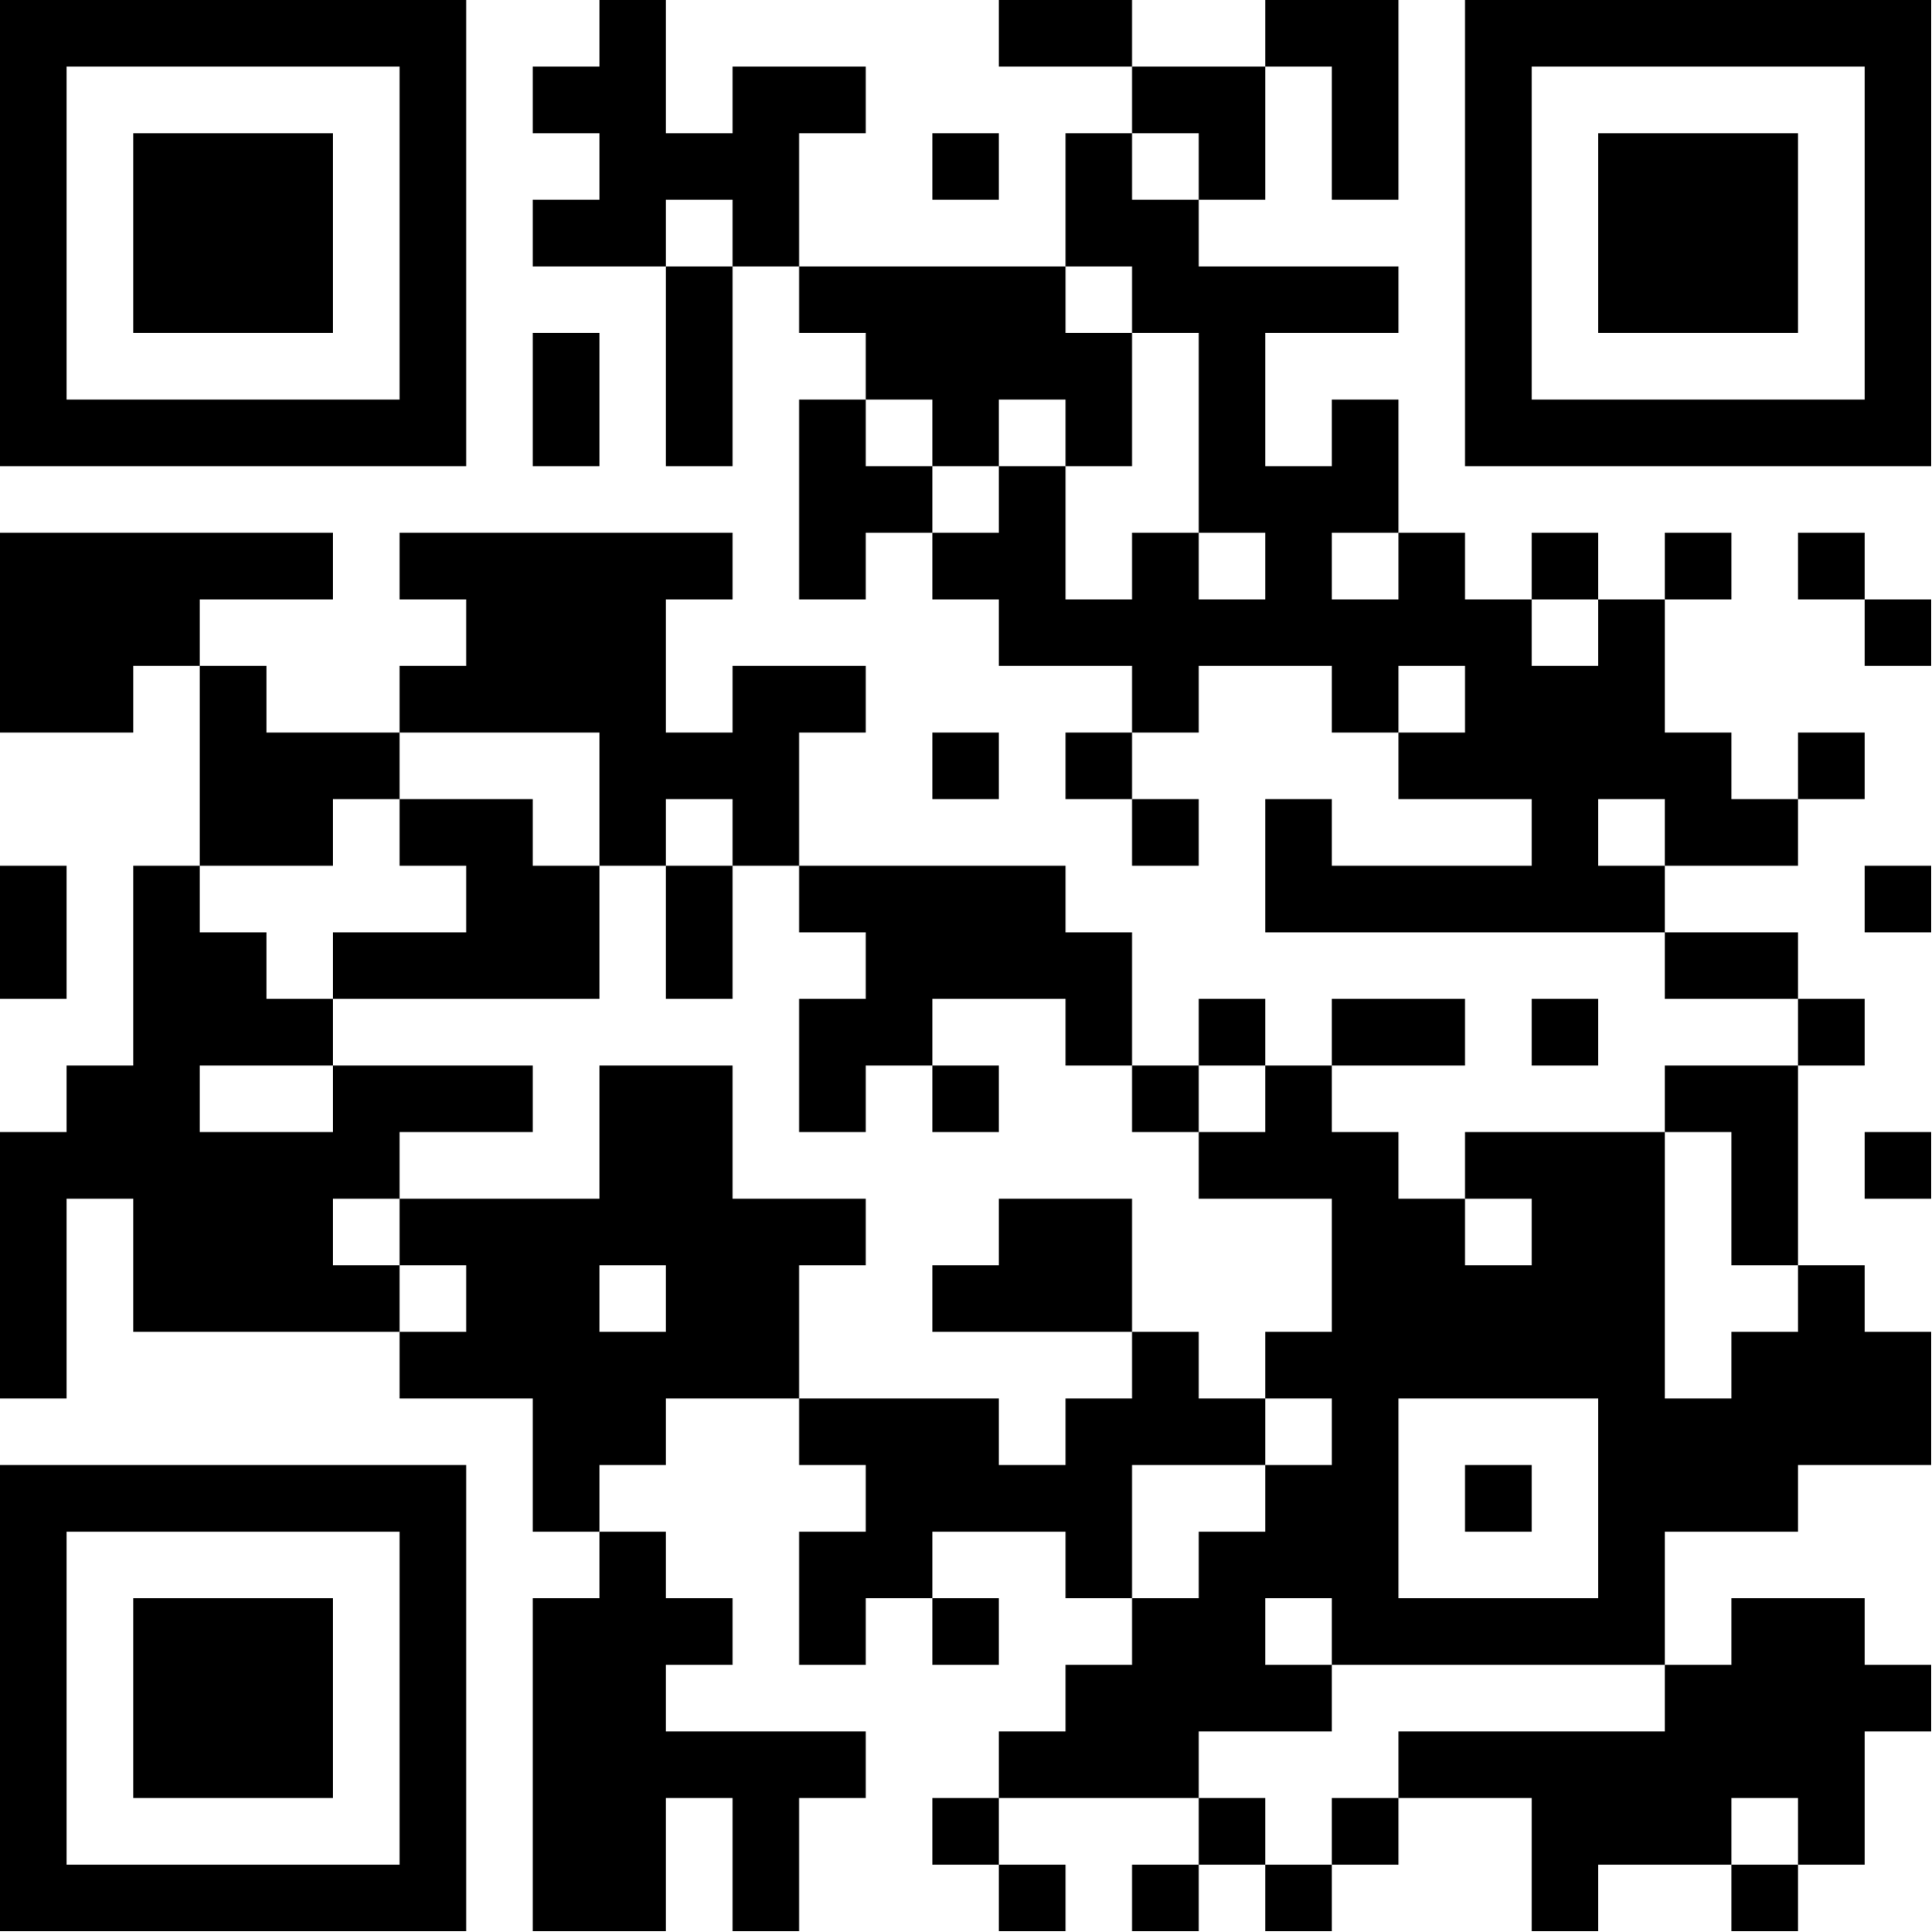
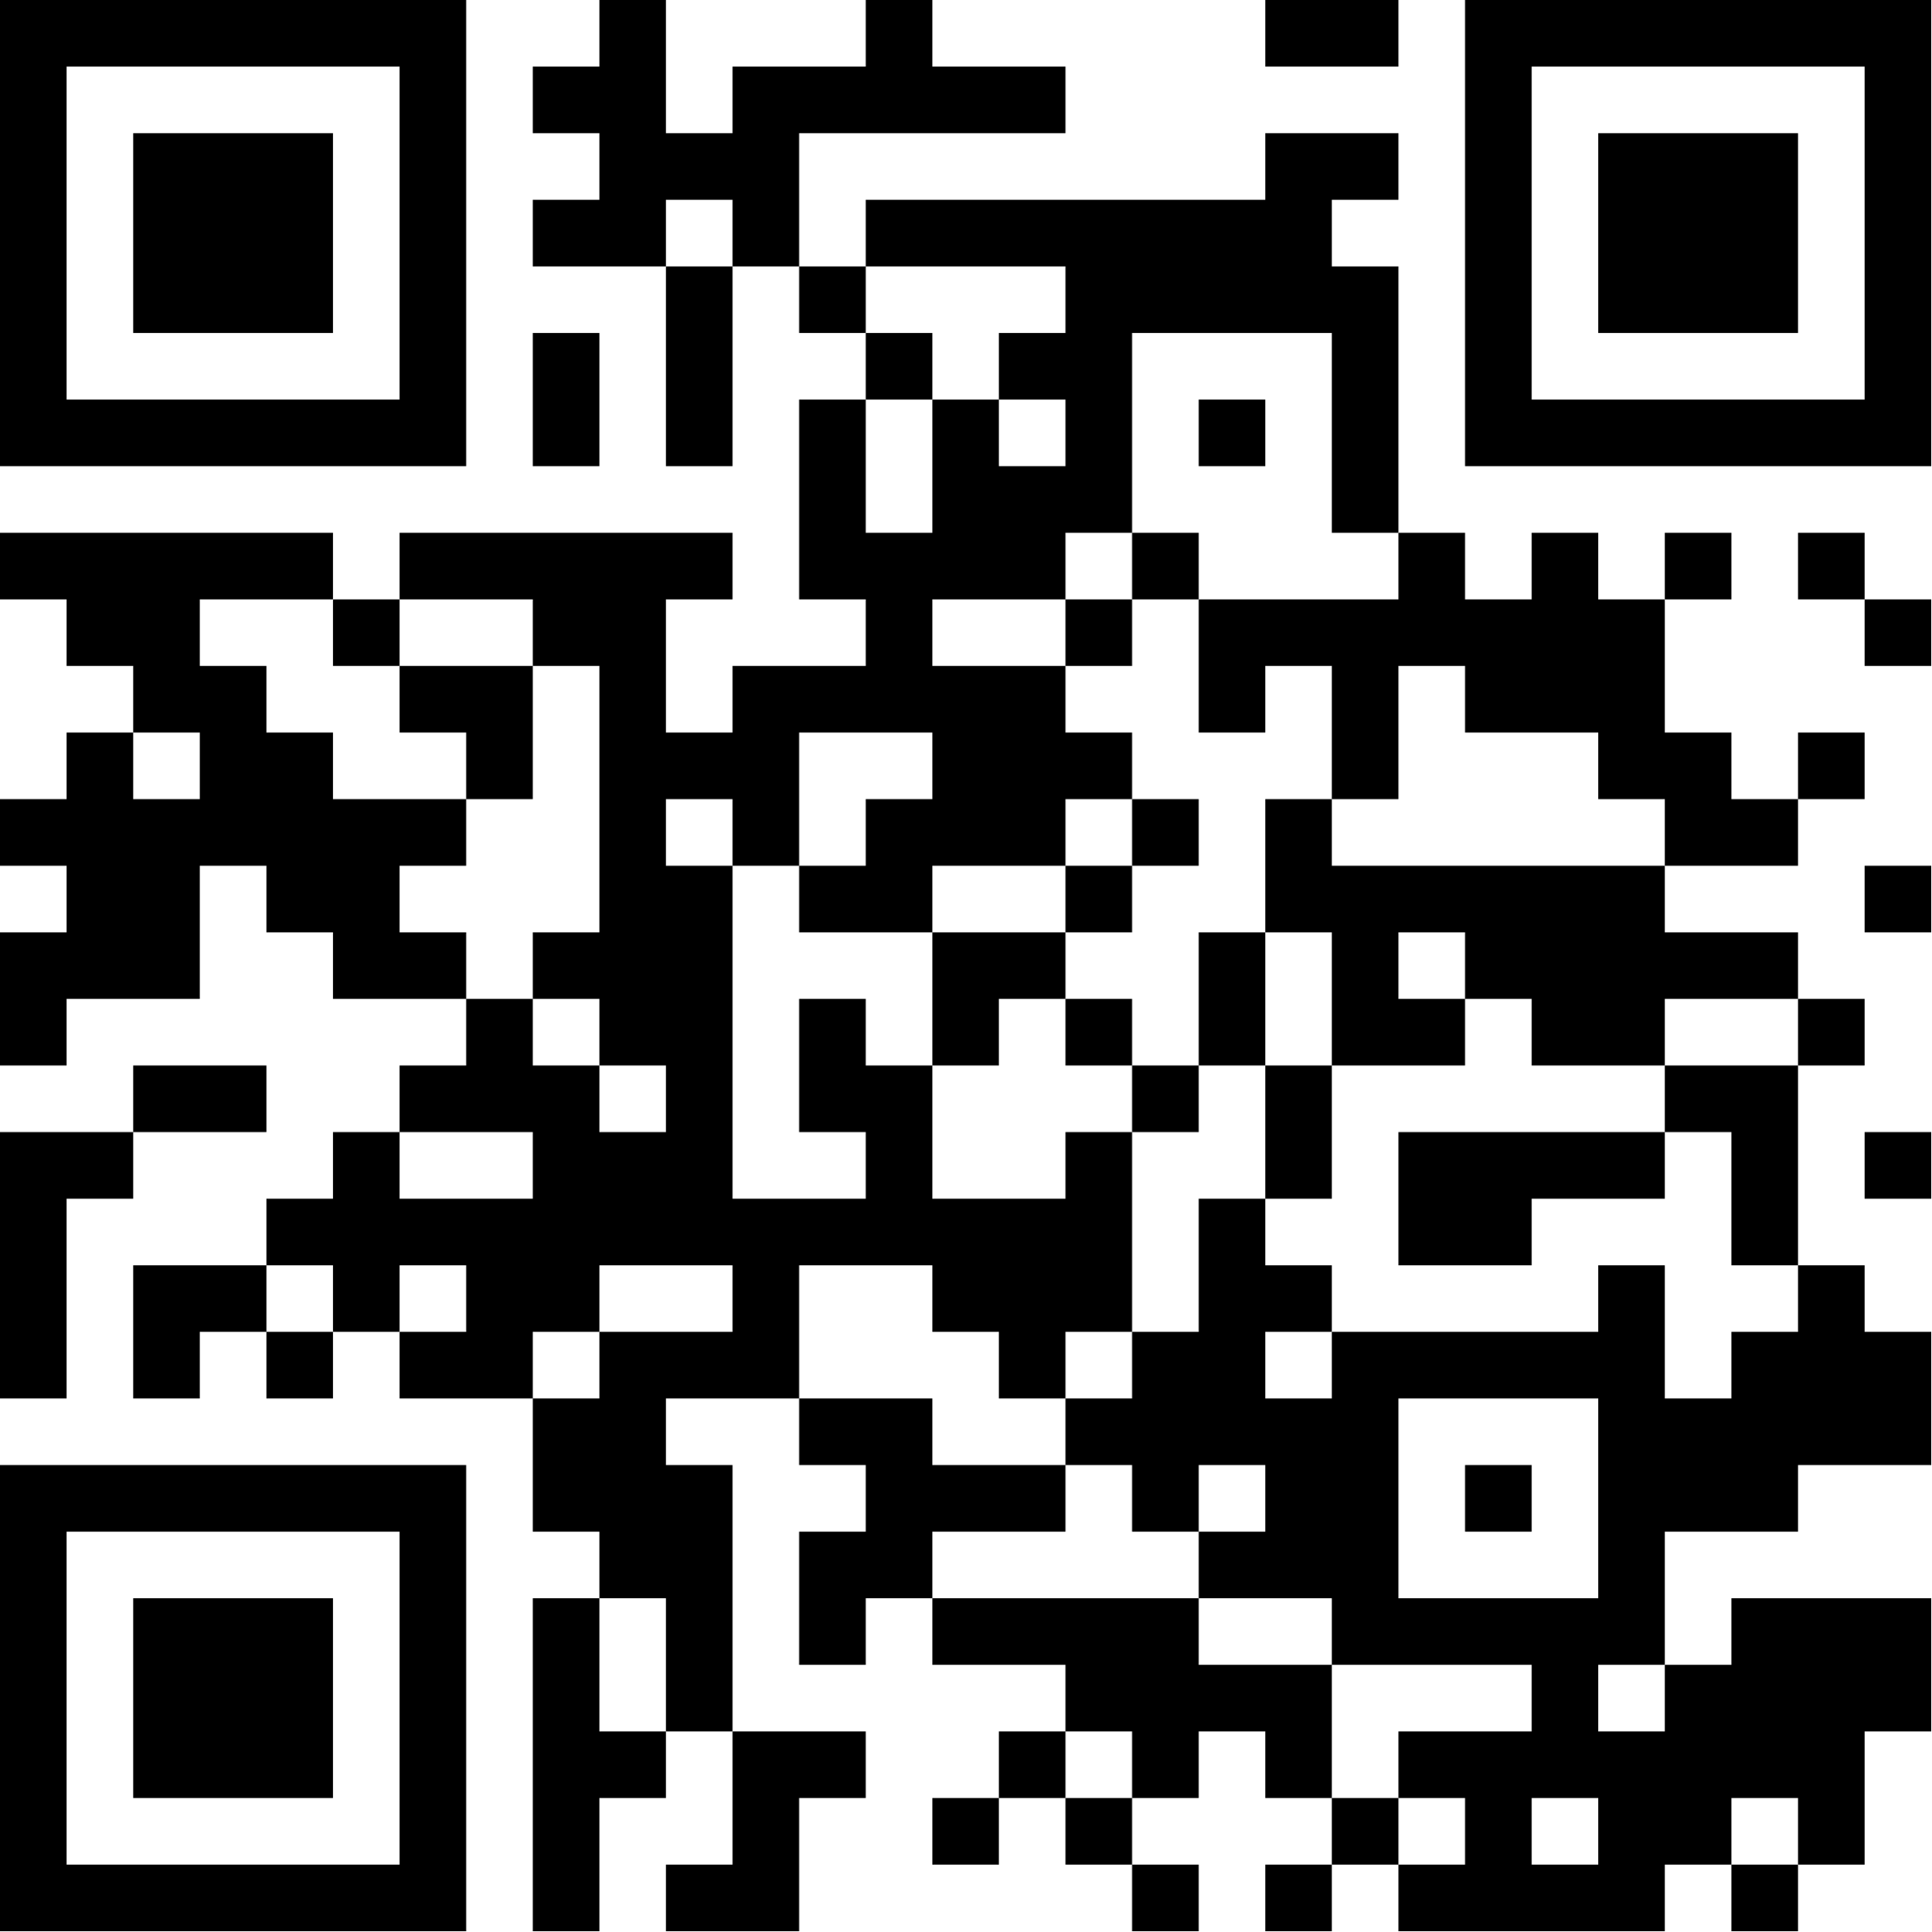
<svg xmlns="http://www.w3.org/2000/svg" version="1.1" width="290" height="290">
  <rect style="fill:rgb(255, 255, 255);fill-opacity:1" x="0" y="0" width="290" height="290" />
  <g id="elements">
-     <path style="fill:rgb(0, 0, 0)" d="M 0,0 l 10,0 0,10 -10,0 z M 10,0 l 10,0 0,10 -10,0 z M 20,0 l 10,0 0,10 -10,0 z M 30,0 l 10,0 0,10 -10,0 z M 40,0 l 10,0 0,10 -10,0 z M 50,0 l 10,0 0,10 -10,0 z M 60,0 l 10,0 0,10 -10,0 z M 90,0 l 10,0 0,10 -10,0 z M 150,0 l 10,0 0,10 -10,0 z M 160,0 l 10,0 0,10 -10,0 z M 190,0 l 10,0 0,10 -10,0 z M 200,0 l 10,0 0,10 -10,0 z M 220,0 l 10,0 0,10 -10,0 z M 230,0 l 10,0 0,10 -10,0 z M 240,0 l 10,0 0,10 -10,0 z M 250,0 l 10,0 0,10 -10,0 z M 260,0 l 10,0 0,10 -10,0 z M 270,0 l 10,0 0,10 -10,0 z M 280,0 l 10,0 0,10 -10,0 z M 0,10 l 10,0 0,10 -10,0 z M 60,10 l 10,0 0,10 -10,0 z M 80,10 l 10,0 0,10 -10,0 z M 90,10 l 10,0 0,10 -10,0 z M 110,10 l 10,0 0,10 -10,0 z M 120,10 l 10,0 0,10 -10,0 z M 170,10 l 10,0 0,10 -10,0 z M 180,10 l 10,0 0,10 -10,0 z M 200,10 l 10,0 0,10 -10,0 z M 220,10 l 10,0 0,10 -10,0 z M 280,10 l 10,0 0,10 -10,0 z M 0,20 l 10,0 0,10 -10,0 z M 20,20 l 10,0 0,10 -10,0 z M 30,20 l 10,0 0,10 -10,0 z M 40,20 l 10,0 0,10 -10,0 z M 60,20 l 10,0 0,10 -10,0 z M 90,20 l 10,0 0,10 -10,0 z M 100,20 l 10,0 0,10 -10,0 z M 110,20 l 10,0 0,10 -10,0 z M 140,20 l 10,0 0,10 -10,0 z M 160,20 l 10,0 0,10 -10,0 z M 180,20 l 10,0 0,10 -10,0 z M 200,20 l 10,0 0,10 -10,0 z M 220,20 l 10,0 0,10 -10,0 z M 240,20 l 10,0 0,10 -10,0 z M 250,20 l 10,0 0,10 -10,0 z M 260,20 l 10,0 0,10 -10,0 z M 280,20 l 10,0 0,10 -10,0 z M 0,30 l 10,0 0,10 -10,0 z M 20,30 l 10,0 0,10 -10,0 z M 30,30 l 10,0 0,10 -10,0 z M 40,30 l 10,0 0,10 -10,0 z M 60,30 l 10,0 0,10 -10,0 z M 80,30 l 10,0 0,10 -10,0 z M 90,30 l 10,0 0,10 -10,0 z M 110,30 l 10,0 0,10 -10,0 z M 160,30 l 10,0 0,10 -10,0 z M 170,30 l 10,0 0,10 -10,0 z M 220,30 l 10,0 0,10 -10,0 z M 240,30 l 10,0 0,10 -10,0 z M 250,30 l 10,0 0,10 -10,0 z M 260,30 l 10,0 0,10 -10,0 z M 280,30 l 10,0 0,10 -10,0 z M 0,40 l 10,0 0,10 -10,0 z M 20,40 l 10,0 0,10 -10,0 z M 30,40 l 10,0 0,10 -10,0 z M 40,40 l 10,0 0,10 -10,0 z M 60,40 l 10,0 0,10 -10,0 z M 100,40 l 10,0 0,10 -10,0 z M 120,40 l 10,0 0,10 -10,0 z M 130,40 l 10,0 0,10 -10,0 z M 140,40 l 10,0 0,10 -10,0 z M 150,40 l 10,0 0,10 -10,0 z M 170,40 l 10,0 0,10 -10,0 z M 180,40 l 10,0 0,10 -10,0 z M 190,40 l 10,0 0,10 -10,0 z M 200,40 l 10,0 0,10 -10,0 z M 220,40 l 10,0 0,10 -10,0 z M 240,40 l 10,0 0,10 -10,0 z M 250,40 l 10,0 0,10 -10,0 z M 260,40 l 10,0 0,10 -10,0 z M 280,40 l 10,0 0,10 -10,0 z M 0,50 l 10,0 0,10 -10,0 z M 60,50 l 10,0 0,10 -10,0 z M 80,50 l 10,0 0,10 -10,0 z M 100,50 l 10,0 0,10 -10,0 z M 130,50 l 10,0 0,10 -10,0 z M 140,50 l 10,0 0,10 -10,0 z M 150,50 l 10,0 0,10 -10,0 z M 160,50 l 10,0 0,10 -10,0 z M 180,50 l 10,0 0,10 -10,0 z M 220,50 l 10,0 0,10 -10,0 z M 280,50 l 10,0 0,10 -10,0 z M 0,60 l 10,0 0,10 -10,0 z M 10,60 l 10,0 0,10 -10,0 z M 20,60 l 10,0 0,10 -10,0 z M 30,60 l 10,0 0,10 -10,0 z M 40,60 l 10,0 0,10 -10,0 z M 50,60 l 10,0 0,10 -10,0 z M 60,60 l 10,0 0,10 -10,0 z M 80,60 l 10,0 0,10 -10,0 z M 100,60 l 10,0 0,10 -10,0 z M 120,60 l 10,0 0,10 -10,0 z M 140,60 l 10,0 0,10 -10,0 z M 160,60 l 10,0 0,10 -10,0 z M 180,60 l 10,0 0,10 -10,0 z M 200,60 l 10,0 0,10 -10,0 z M 220,60 l 10,0 0,10 -10,0 z M 230,60 l 10,0 0,10 -10,0 z M 240,60 l 10,0 0,10 -10,0 z M 250,60 l 10,0 0,10 -10,0 z M 260,60 l 10,0 0,10 -10,0 z M 270,60 l 10,0 0,10 -10,0 z M 280,60 l 10,0 0,10 -10,0 z M 120,70 l 10,0 0,10 -10,0 z M 130,70 l 10,0 0,10 -10,0 z M 150,70 l 10,0 0,10 -10,0 z M 180,70 l 10,0 0,10 -10,0 z M 190,70 l 10,0 0,10 -10,0 z M 200,70 l 10,0 0,10 -10,0 z M 0,80 l 10,0 0,10 -10,0 z M 10,80 l 10,0 0,10 -10,0 z M 20,80 l 10,0 0,10 -10,0 z M 30,80 l 10,0 0,10 -10,0 z M 40,80 l 10,0 0,10 -10,0 z M 60,80 l 10,0 0,10 -10,0 z M 70,80 l 10,0 0,10 -10,0 z M 80,80 l 10,0 0,10 -10,0 z M 90,80 l 10,0 0,10 -10,0 z M 100,80 l 10,0 0,10 -10,0 z M 120,80 l 10,0 0,10 -10,0 z M 140,80 l 10,0 0,10 -10,0 z M 150,80 l 10,0 0,10 -10,0 z M 170,80 l 10,0 0,10 -10,0 z M 190,80 l 10,0 0,10 -10,0 z M 210,80 l 10,0 0,10 -10,0 z M 230,80 l 10,0 0,10 -10,0 z M 250,80 l 10,0 0,10 -10,0 z M 270,80 l 10,0 0,10 -10,0 z M 0,90 l 10,0 0,10 -10,0 z M 10,90 l 10,0 0,10 -10,0 z M 20,90 l 10,0 0,10 -10,0 z M 70,90 l 10,0 0,10 -10,0 z M 80,90 l 10,0 0,10 -10,0 z M 90,90 l 10,0 0,10 -10,0 z M 150,90 l 10,0 0,10 -10,0 z M 160,90 l 10,0 0,10 -10,0 z M 170,90 l 10,0 0,10 -10,0 z M 180,90 l 10,0 0,10 -10,0 z M 190,90 l 10,0 0,10 -10,0 z M 200,90 l 10,0 0,10 -10,0 z M 210,90 l 10,0 0,10 -10,0 z M 220,90 l 10,0 0,10 -10,0 z M 240,90 l 10,0 0,10 -10,0 z M 280,90 l 10,0 0,10 -10,0 z M 0,100 l 10,0 0,10 -10,0 z M 10,100 l 10,0 0,10 -10,0 z M 30,100 l 10,0 0,10 -10,0 z M 60,100 l 10,0 0,10 -10,0 z M 70,100 l 10,0 0,10 -10,0 z M 80,100 l 10,0 0,10 -10,0 z M 90,100 l 10,0 0,10 -10,0 z M 110,100 l 10,0 0,10 -10,0 z M 120,100 l 10,0 0,10 -10,0 z M 170,100 l 10,0 0,10 -10,0 z M 200,100 l 10,0 0,10 -10,0 z M 220,100 l 10,0 0,10 -10,0 z M 230,100 l 10,0 0,10 -10,0 z M 240,100 l 10,0 0,10 -10,0 z M 30,110 l 10,0 0,10 -10,0 z M 40,110 l 10,0 0,10 -10,0 z M 50,110 l 10,0 0,10 -10,0 z M 90,110 l 10,0 0,10 -10,0 z M 100,110 l 10,0 0,10 -10,0 z M 110,110 l 10,0 0,10 -10,0 z M 140,110 l 10,0 0,10 -10,0 z M 160,110 l 10,0 0,10 -10,0 z M 210,110 l 10,0 0,10 -10,0 z M 220,110 l 10,0 0,10 -10,0 z M 230,110 l 10,0 0,10 -10,0 z M 240,110 l 10,0 0,10 -10,0 z M 250,110 l 10,0 0,10 -10,0 z M 270,110 l 10,0 0,10 -10,0 z M 30,120 l 10,0 0,10 -10,0 z M 40,120 l 10,0 0,10 -10,0 z M 60,120 l 10,0 0,10 -10,0 z M 70,120 l 10,0 0,10 -10,0 z M 90,120 l 10,0 0,10 -10,0 z M 110,120 l 10,0 0,10 -10,0 z M 170,120 l 10,0 0,10 -10,0 z M 190,120 l 10,0 0,10 -10,0 z M 230,120 l 10,0 0,10 -10,0 z M 250,120 l 10,0 0,10 -10,0 z M 260,120 l 10,0 0,10 -10,0 z M 0,130 l 10,0 0,10 -10,0 z M 20,130 l 10,0 0,10 -10,0 z M 70,130 l 10,0 0,10 -10,0 z M 80,130 l 10,0 0,10 -10,0 z M 100,130 l 10,0 0,10 -10,0 z M 120,130 l 10,0 0,10 -10,0 z M 130,130 l 10,0 0,10 -10,0 z M 140,130 l 10,0 0,10 -10,0 z M 150,130 l 10,0 0,10 -10,0 z M 190,130 l 10,0 0,10 -10,0 z M 200,130 l 10,0 0,10 -10,0 z M 210,130 l 10,0 0,10 -10,0 z M 220,130 l 10,0 0,10 -10,0 z M 230,130 l 10,0 0,10 -10,0 z M 240,130 l 10,0 0,10 -10,0 z M 280,130 l 10,0 0,10 -10,0 z M 0,140 l 10,0 0,10 -10,0 z M 20,140 l 10,0 0,10 -10,0 z M 30,140 l 10,0 0,10 -10,0 z M 50,140 l 10,0 0,10 -10,0 z M 60,140 l 10,0 0,10 -10,0 z M 70,140 l 10,0 0,10 -10,0 z M 80,140 l 10,0 0,10 -10,0 z M 100,140 l 10,0 0,10 -10,0 z M 130,140 l 10,0 0,10 -10,0 z M 140,140 l 10,0 0,10 -10,0 z M 150,140 l 10,0 0,10 -10,0 z M 160,140 l 10,0 0,10 -10,0 z M 250,140 l 10,0 0,10 -10,0 z M 260,140 l 10,0 0,10 -10,0 z M 20,150 l 10,0 0,10 -10,0 z M 30,150 l 10,0 0,10 -10,0 z M 40,150 l 10,0 0,10 -10,0 z M 120,150 l 10,0 0,10 -10,0 z M 130,150 l 10,0 0,10 -10,0 z M 160,150 l 10,0 0,10 -10,0 z M 180,150 l 10,0 0,10 -10,0 z M 200,150 l 10,0 0,10 -10,0 z M 210,150 l 10,0 0,10 -10,0 z M 230,150 l 10,0 0,10 -10,0 z M 270,150 l 10,0 0,10 -10,0 z M 10,160 l 10,0 0,10 -10,0 z M 20,160 l 10,0 0,10 -10,0 z M 50,160 l 10,0 0,10 -10,0 z M 60,160 l 10,0 0,10 -10,0 z M 70,160 l 10,0 0,10 -10,0 z M 90,160 l 10,0 0,10 -10,0 z M 100,160 l 10,0 0,10 -10,0 z M 120,160 l 10,0 0,10 -10,0 z M 140,160 l 10,0 0,10 -10,0 z M 170,160 l 10,0 0,10 -10,0 z M 190,160 l 10,0 0,10 -10,0 z M 250,160 l 10,0 0,10 -10,0 z M 260,160 l 10,0 0,10 -10,0 z M 0,170 l 10,0 0,10 -10,0 z M 10,170 l 10,0 0,10 -10,0 z M 20,170 l 10,0 0,10 -10,0 z M 30,170 l 10,0 0,10 -10,0 z M 40,170 l 10,0 0,10 -10,0 z M 50,170 l 10,0 0,10 -10,0 z M 90,170 l 10,0 0,10 -10,0 z M 100,170 l 10,0 0,10 -10,0 z M 180,170 l 10,0 0,10 -10,0 z M 190,170 l 10,0 0,10 -10,0 z M 200,170 l 10,0 0,10 -10,0 z M 220,170 l 10,0 0,10 -10,0 z M 230,170 l 10,0 0,10 -10,0 z M 240,170 l 10,0 0,10 -10,0 z M 260,170 l 10,0 0,10 -10,0 z M 280,170 l 10,0 0,10 -10,0 z M 0,180 l 10,0 0,10 -10,0 z M 20,180 l 10,0 0,10 -10,0 z M 30,180 l 10,0 0,10 -10,0 z M 40,180 l 10,0 0,10 -10,0 z M 60,180 l 10,0 0,10 -10,0 z M 70,180 l 10,0 0,10 -10,0 z M 80,180 l 10,0 0,10 -10,0 z M 90,180 l 10,0 0,10 -10,0 z M 100,180 l 10,0 0,10 -10,0 z M 110,180 l 10,0 0,10 -10,0 z M 120,180 l 10,0 0,10 -10,0 z M 150,180 l 10,0 0,10 -10,0 z M 160,180 l 10,0 0,10 -10,0 z M 200,180 l 10,0 0,10 -10,0 z M 210,180 l 10,0 0,10 -10,0 z M 230,180 l 10,0 0,10 -10,0 z M 240,180 l 10,0 0,10 -10,0 z M 260,180 l 10,0 0,10 -10,0 z M 0,190 l 10,0 0,10 -10,0 z M 20,190 l 10,0 0,10 -10,0 z M 30,190 l 10,0 0,10 -10,0 z M 40,190 l 10,0 0,10 -10,0 z M 50,190 l 10,0 0,10 -10,0 z M 70,190 l 10,0 0,10 -10,0 z M 80,190 l 10,0 0,10 -10,0 z M 100,190 l 10,0 0,10 -10,0 z M 110,190 l 10,0 0,10 -10,0 z M 140,190 l 10,0 0,10 -10,0 z M 150,190 l 10,0 0,10 -10,0 z M 160,190 l 10,0 0,10 -10,0 z M 200,190 l 10,0 0,10 -10,0 z M 210,190 l 10,0 0,10 -10,0 z M 220,190 l 10,0 0,10 -10,0 z M 230,190 l 10,0 0,10 -10,0 z M 240,190 l 10,0 0,10 -10,0 z M 270,190 l 10,0 0,10 -10,0 z M 0,200 l 10,0 0,10 -10,0 z M 60,200 l 10,0 0,10 -10,0 z M 70,200 l 10,0 0,10 -10,0 z M 80,200 l 10,0 0,10 -10,0 z M 90,200 l 10,0 0,10 -10,0 z M 100,200 l 10,0 0,10 -10,0 z M 110,200 l 10,0 0,10 -10,0 z M 170,200 l 10,0 0,10 -10,0 z M 190,200 l 10,0 0,10 -10,0 z M 200,200 l 10,0 0,10 -10,0 z M 210,200 l 10,0 0,10 -10,0 z M 220,200 l 10,0 0,10 -10,0 z M 230,200 l 10,0 0,10 -10,0 z M 240,200 l 10,0 0,10 -10,0 z M 260,200 l 10,0 0,10 -10,0 z M 270,200 l 10,0 0,10 -10,0 z M 280,200 l 10,0 0,10 -10,0 z M 80,210 l 10,0 0,10 -10,0 z M 90,210 l 10,0 0,10 -10,0 z M 120,210 l 10,0 0,10 -10,0 z M 130,210 l 10,0 0,10 -10,0 z M 140,210 l 10,0 0,10 -10,0 z M 160,210 l 10,0 0,10 -10,0 z M 170,210 l 10,0 0,10 -10,0 z M 180,210 l 10,0 0,10 -10,0 z M 200,210 l 10,0 0,10 -10,0 z M 240,210 l 10,0 0,10 -10,0 z M 250,210 l 10,0 0,10 -10,0 z M 260,210 l 10,0 0,10 -10,0 z M 270,210 l 10,0 0,10 -10,0 z M 280,210 l 10,0 0,10 -10,0 z M 0,220 l 10,0 0,10 -10,0 z M 10,220 l 10,0 0,10 -10,0 z M 20,220 l 10,0 0,10 -10,0 z M 30,220 l 10,0 0,10 -10,0 z M 40,220 l 10,0 0,10 -10,0 z M 50,220 l 10,0 0,10 -10,0 z M 60,220 l 10,0 0,10 -10,0 z M 80,220 l 10,0 0,10 -10,0 z M 130,220 l 10,0 0,10 -10,0 z M 140,220 l 10,0 0,10 -10,0 z M 150,220 l 10,0 0,10 -10,0 z M 160,220 l 10,0 0,10 -10,0 z M 190,220 l 10,0 0,10 -10,0 z M 200,220 l 10,0 0,10 -10,0 z M 220,220 l 10,0 0,10 -10,0 z M 240,220 l 10,0 0,10 -10,0 z M 250,220 l 10,0 0,10 -10,0 z M 260,220 l 10,0 0,10 -10,0 z M 0,230 l 10,0 0,10 -10,0 z M 60,230 l 10,0 0,10 -10,0 z M 90,230 l 10,0 0,10 -10,0 z M 120,230 l 10,0 0,10 -10,0 z M 130,230 l 10,0 0,10 -10,0 z M 160,230 l 10,0 0,10 -10,0 z M 180,230 l 10,0 0,10 -10,0 z M 190,230 l 10,0 0,10 -10,0 z M 200,230 l 10,0 0,10 -10,0 z M 240,230 l 10,0 0,10 -10,0 z M 0,240 l 10,0 0,10 -10,0 z M 20,240 l 10,0 0,10 -10,0 z M 30,240 l 10,0 0,10 -10,0 z M 40,240 l 10,0 0,10 -10,0 z M 60,240 l 10,0 0,10 -10,0 z M 80,240 l 10,0 0,10 -10,0 z M 90,240 l 10,0 0,10 -10,0 z M 100,240 l 10,0 0,10 -10,0 z M 120,240 l 10,0 0,10 -10,0 z M 140,240 l 10,0 0,10 -10,0 z M 170,240 l 10,0 0,10 -10,0 z M 180,240 l 10,0 0,10 -10,0 z M 200,240 l 10,0 0,10 -10,0 z M 210,240 l 10,0 0,10 -10,0 z M 220,240 l 10,0 0,10 -10,0 z M 230,240 l 10,0 0,10 -10,0 z M 240,240 l 10,0 0,10 -10,0 z M 260,240 l 10,0 0,10 -10,0 z M 270,240 l 10,0 0,10 -10,0 z M 0,250 l 10,0 0,10 -10,0 z M 20,250 l 10,0 0,10 -10,0 z M 30,250 l 10,0 0,10 -10,0 z M 40,250 l 10,0 0,10 -10,0 z M 60,250 l 10,0 0,10 -10,0 z M 80,250 l 10,0 0,10 -10,0 z M 90,250 l 10,0 0,10 -10,0 z M 160,250 l 10,0 0,10 -10,0 z M 170,250 l 10,0 0,10 -10,0 z M 180,250 l 10,0 0,10 -10,0 z M 190,250 l 10,0 0,10 -10,0 z M 250,250 l 10,0 0,10 -10,0 z M 260,250 l 10,0 0,10 -10,0 z M 270,250 l 10,0 0,10 -10,0 z M 280,250 l 10,0 0,10 -10,0 z M 0,260 l 10,0 0,10 -10,0 z M 20,260 l 10,0 0,10 -10,0 z M 30,260 l 10,0 0,10 -10,0 z M 40,260 l 10,0 0,10 -10,0 z M 60,260 l 10,0 0,10 -10,0 z M 80,260 l 10,0 0,10 -10,0 z M 90,260 l 10,0 0,10 -10,0 z M 100,260 l 10,0 0,10 -10,0 z M 110,260 l 10,0 0,10 -10,0 z M 120,260 l 10,0 0,10 -10,0 z M 150,260 l 10,0 0,10 -10,0 z M 160,260 l 10,0 0,10 -10,0 z M 170,260 l 10,0 0,10 -10,0 z M 210,260 l 10,0 0,10 -10,0 z M 220,260 l 10,0 0,10 -10,0 z M 230,260 l 10,0 0,10 -10,0 z M 240,260 l 10,0 0,10 -10,0 z M 250,260 l 10,0 0,10 -10,0 z M 260,260 l 10,0 0,10 -10,0 z M 270,260 l 10,0 0,10 -10,0 z M 0,270 l 10,0 0,10 -10,0 z M 60,270 l 10,0 0,10 -10,0 z M 80,270 l 10,0 0,10 -10,0 z M 90,270 l 10,0 0,10 -10,0 z M 110,270 l 10,0 0,10 -10,0 z M 140,270 l 10,0 0,10 -10,0 z M 180,270 l 10,0 0,10 -10,0 z M 200,270 l 10,0 0,10 -10,0 z M 230,270 l 10,0 0,10 -10,0 z M 240,270 l 10,0 0,10 -10,0 z M 250,270 l 10,0 0,10 -10,0 z M 270,270 l 10,0 0,10 -10,0 z M 0,280 l 10,0 0,10 -10,0 z M 10,280 l 10,0 0,10 -10,0 z M 20,280 l 10,0 0,10 -10,0 z M 30,280 l 10,0 0,10 -10,0 z M 40,280 l 10,0 0,10 -10,0 z M 50,280 l 10,0 0,10 -10,0 z M 60,280 l 10,0 0,10 -10,0 z M 80,280 l 10,0 0,10 -10,0 z M 90,280 l 10,0 0,10 -10,0 z M 110,280 l 10,0 0,10 -10,0 z M 150,280 l 10,0 0,10 -10,0 z M 170,280 l 10,0 0,10 -10,0 z M 190,280 l 10,0 0,10 -10,0 z M 230,280 l 10,0 0,10 -10,0 z M 260,280 l 10,0 0,10 -10,0 z " />
+     <path style="fill:rgb(0, 0, 0)" d="M 0,0 l 10,0 0,10 -10,0 z M 10,0 l 10,0 0,10 -10,0 z M 20,0 l 10,0 0,10 -10,0 z M 30,0 l 10,0 0,10 -10,0 z M 40,0 l 10,0 0,10 -10,0 z M 50,0 l 10,0 0,10 -10,0 z M 60,0 l 10,0 0,10 -10,0 z M 90,0 l 10,0 0,10 -10,0 z M 130,0 l 10,0 0,10 -10,0 z M 190,0 l 10,0 0,10 -10,0 z M 200,0 l 10,0 0,10 -10,0 z M 220,0 l 10,0 0,10 -10,0 z M 230,0 l 10,0 0,10 -10,0 z M 240,0 l 10,0 0,10 -10,0 z M 250,0 l 10,0 0,10 -10,0 z M 260,0 l 10,0 0,10 -10,0 z M 270,0 l 10,0 0,10 -10,0 z M 280,0 l 10,0 0,10 -10,0 z M 0,10 l 10,0 0,10 -10,0 z M 60,10 l 10,0 0,10 -10,0 z M 80,10 l 10,0 0,10 -10,0 z M 90,10 l 10,0 0,10 -10,0 z M 110,10 l 10,0 0,10 -10,0 z M 120,10 l 10,0 0,10 -10,0 z M 130,10 l 10,0 0,10 -10,0 z M 140,10 l 10,0 0,10 -10,0 z M 150,10 l 10,0 0,10 -10,0 z M 220,10 l 10,0 0,10 -10,0 z M 280,10 l 10,0 0,10 -10,0 z M 0,20 l 10,0 0,10 -10,0 z M 20,20 l 10,0 0,10 -10,0 z M 30,20 l 10,0 0,10 -10,0 z M 40,20 l 10,0 0,10 -10,0 z M 60,20 l 10,0 0,10 -10,0 z M 90,20 l 10,0 0,10 -10,0 z M 100,20 l 10,0 0,10 -10,0 z M 110,20 l 10,0 0,10 -10,0 z M 190,20 l 10,0 0,10 -10,0 z M 200,20 l 10,0 0,10 -10,0 z M 220,20 l 10,0 0,10 -10,0 z M 240,20 l 10,0 0,10 -10,0 z M 250,20 l 10,0 0,10 -10,0 z M 260,20 l 10,0 0,10 -10,0 z M 280,20 l 10,0 0,10 -10,0 z M 0,30 l 10,0 0,10 -10,0 z M 20,30 l 10,0 0,10 -10,0 z M 30,30 l 10,0 0,10 -10,0 z M 40,30 l 10,0 0,10 -10,0 z M 60,30 l 10,0 0,10 -10,0 z M 80,30 l 10,0 0,10 -10,0 z M 90,30 l 10,0 0,10 -10,0 z M 110,30 l 10,0 0,10 -10,0 z M 130,30 l 10,0 0,10 -10,0 z M 140,30 l 10,0 0,10 -10,0 z M 150,30 l 10,0 0,10 -10,0 z M 160,30 l 10,0 0,10 -10,0 z M 170,30 l 10,0 0,10 -10,0 z M 180,30 l 10,0 0,10 -10,0 z M 190,30 l 10,0 0,10 -10,0 z M 220,30 l 10,0 0,10 -10,0 z M 240,30 l 10,0 0,10 -10,0 z M 250,30 l 10,0 0,10 -10,0 z M 260,30 l 10,0 0,10 -10,0 z M 280,30 l 10,0 0,10 -10,0 z M 0,40 l 10,0 0,10 -10,0 z M 20,40 l 10,0 0,10 -10,0 z M 30,40 l 10,0 0,10 -10,0 z M 40,40 l 10,0 0,10 -10,0 z M 60,40 l 10,0 0,10 -10,0 z M 100,40 l 10,0 0,10 -10,0 z M 120,40 l 10,0 0,10 -10,0 z M 160,40 l 10,0 0,10 -10,0 z M 170,40 l 10,0 0,10 -10,0 z M 180,40 l 10,0 0,10 -10,0 z M 190,40 l 10,0 0,10 -10,0 z M 200,40 l 10,0 0,10 -10,0 z M 220,40 l 10,0 0,10 -10,0 z M 240,40 l 10,0 0,10 -10,0 z M 250,40 l 10,0 0,10 -10,0 z M 260,40 l 10,0 0,10 -10,0 z M 280,40 l 10,0 0,10 -10,0 z M 0,50 l 10,0 0,10 -10,0 z M 60,50 l 10,0 0,10 -10,0 z M 80,50 l 10,0 0,10 -10,0 z M 100,50 l 10,0 0,10 -10,0 z M 130,50 l 10,0 0,10 -10,0 z M 150,50 l 10,0 0,10 -10,0 z M 160,50 l 10,0 0,10 -10,0 z M 200,50 l 10,0 0,10 -10,0 z M 220,50 l 10,0 0,10 -10,0 z M 280,50 l 10,0 0,10 -10,0 z M 0,60 l 10,0 0,10 -10,0 z M 10,60 l 10,0 0,10 -10,0 z M 20,60 l 10,0 0,10 -10,0 z M 30,60 l 10,0 0,10 -10,0 z M 40,60 l 10,0 0,10 -10,0 z M 50,60 l 10,0 0,10 -10,0 z M 60,60 l 10,0 0,10 -10,0 z M 80,60 l 10,0 0,10 -10,0 z M 100,60 l 10,0 0,10 -10,0 z M 120,60 l 10,0 0,10 -10,0 z M 140,60 l 10,0 0,10 -10,0 z M 160,60 l 10,0 0,10 -10,0 z M 180,60 l 10,0 0,10 -10,0 z M 200,60 l 10,0 0,10 -10,0 z M 220,60 l 10,0 0,10 -10,0 z M 230,60 l 10,0 0,10 -10,0 z M 240,60 l 10,0 0,10 -10,0 z M 250,60 l 10,0 0,10 -10,0 z M 260,60 l 10,0 0,10 -10,0 z M 270,60 l 10,0 0,10 -10,0 z M 280,60 l 10,0 0,10 -10,0 z M 120,70 l 10,0 0,10 -10,0 z M 140,70 l 10,0 0,10 -10,0 z M 150,70 l 10,0 0,10 -10,0 z M 160,70 l 10,0 0,10 -10,0 z M 200,70 l 10,0 0,10 -10,0 z M 0,80 l 10,0 0,10 -10,0 z M 10,80 l 10,0 0,10 -10,0 z M 20,80 l 10,0 0,10 -10,0 z M 30,80 l 10,0 0,10 -10,0 z M 40,80 l 10,0 0,10 -10,0 z M 60,80 l 10,0 0,10 -10,0 z M 70,80 l 10,0 0,10 -10,0 z M 80,80 l 10,0 0,10 -10,0 z M 90,80 l 10,0 0,10 -10,0 z M 100,80 l 10,0 0,10 -10,0 z M 120,80 l 10,0 0,10 -10,0 z M 130,80 l 10,0 0,10 -10,0 z M 140,80 l 10,0 0,10 -10,0 z M 150,80 l 10,0 0,10 -10,0 z M 170,80 l 10,0 0,10 -10,0 z M 210,80 l 10,0 0,10 -10,0 z M 230,80 l 10,0 0,10 -10,0 z M 250,80 l 10,0 0,10 -10,0 z M 270,80 l 10,0 0,10 -10,0 z M 10,90 l 10,0 0,10 -10,0 z M 20,90 l 10,0 0,10 -10,0 z M 50,90 l 10,0 0,10 -10,0 z M 80,90 l 10,0 0,10 -10,0 z M 90,90 l 10,0 0,10 -10,0 z M 130,90 l 10,0 0,10 -10,0 z M 160,90 l 10,0 0,10 -10,0 z M 180,90 l 10,0 0,10 -10,0 z M 190,90 l 10,0 0,10 -10,0 z M 200,90 l 10,0 0,10 -10,0 z M 210,90 l 10,0 0,10 -10,0 z M 220,90 l 10,0 0,10 -10,0 z M 230,90 l 10,0 0,10 -10,0 z M 240,90 l 10,0 0,10 -10,0 z M 280,90 l 10,0 0,10 -10,0 z M 20,100 l 10,0 0,10 -10,0 z M 30,100 l 10,0 0,10 -10,0 z M 60,100 l 10,0 0,10 -10,0 z M 70,100 l 10,0 0,10 -10,0 z M 90,100 l 10,0 0,10 -10,0 z M 110,100 l 10,0 0,10 -10,0 z M 120,100 l 10,0 0,10 -10,0 z M 130,100 l 10,0 0,10 -10,0 z M 140,100 l 10,0 0,10 -10,0 z M 150,100 l 10,0 0,10 -10,0 z M 180,100 l 10,0 0,10 -10,0 z M 200,100 l 10,0 0,10 -10,0 z M 220,100 l 10,0 0,10 -10,0 z M 230,100 l 10,0 0,10 -10,0 z M 240,100 l 10,0 0,10 -10,0 z M 10,110 l 10,0 0,10 -10,0 z M 30,110 l 10,0 0,10 -10,0 z M 40,110 l 10,0 0,10 -10,0 z M 70,110 l 10,0 0,10 -10,0 z M 90,110 l 10,0 0,10 -10,0 z M 100,110 l 10,0 0,10 -10,0 z M 110,110 l 10,0 0,10 -10,0 z M 140,110 l 10,0 0,10 -10,0 z M 150,110 l 10,0 0,10 -10,0 z M 160,110 l 10,0 0,10 -10,0 z M 200,110 l 10,0 0,10 -10,0 z M 240,110 l 10,0 0,10 -10,0 z M 250,110 l 10,0 0,10 -10,0 z M 270,110 l 10,0 0,10 -10,0 z M 0,120 l 10,0 0,10 -10,0 z M 10,120 l 10,0 0,10 -10,0 z M 20,120 l 10,0 0,10 -10,0 z M 30,120 l 10,0 0,10 -10,0 z M 40,120 l 10,0 0,10 -10,0 z M 50,120 l 10,0 0,10 -10,0 z M 60,120 l 10,0 0,10 -10,0 z M 90,120 l 10,0 0,10 -10,0 z M 110,120 l 10,0 0,10 -10,0 z M 130,120 l 10,0 0,10 -10,0 z M 140,120 l 10,0 0,10 -10,0 z M 150,120 l 10,0 0,10 -10,0 z M 170,120 l 10,0 0,10 -10,0 z M 190,120 l 10,0 0,10 -10,0 z M 250,120 l 10,0 0,10 -10,0 z M 260,120 l 10,0 0,10 -10,0 z M 10,130 l 10,0 0,10 -10,0 z M 20,130 l 10,0 0,10 -10,0 z M 40,130 l 10,0 0,10 -10,0 z M 50,130 l 10,0 0,10 -10,0 z M 90,130 l 10,0 0,10 -10,0 z M 100,130 l 10,0 0,10 -10,0 z M 120,130 l 10,0 0,10 -10,0 z M 130,130 l 10,0 0,10 -10,0 z M 160,130 l 10,0 0,10 -10,0 z M 190,130 l 10,0 0,10 -10,0 z M 200,130 l 10,0 0,10 -10,0 z M 210,130 l 10,0 0,10 -10,0 z M 220,130 l 10,0 0,10 -10,0 z M 230,130 l 10,0 0,10 -10,0 z M 240,130 l 10,0 0,10 -10,0 z M 280,130 l 10,0 0,10 -10,0 z M 0,140 l 10,0 0,10 -10,0 z M 10,140 l 10,0 0,10 -10,0 z M 20,140 l 10,0 0,10 -10,0 z M 50,140 l 10,0 0,10 -10,0 z M 60,140 l 10,0 0,10 -10,0 z M 80,140 l 10,0 0,10 -10,0 z M 90,140 l 10,0 0,10 -10,0 z M 100,140 l 10,0 0,10 -10,0 z M 140,140 l 10,0 0,10 -10,0 z M 150,140 l 10,0 0,10 -10,0 z M 180,140 l 10,0 0,10 -10,0 z M 200,140 l 10,0 0,10 -10,0 z M 220,140 l 10,0 0,10 -10,0 z M 230,140 l 10,0 0,10 -10,0 z M 240,140 l 10,0 0,10 -10,0 z M 250,140 l 10,0 0,10 -10,0 z M 260,140 l 10,0 0,10 -10,0 z M 0,150 l 10,0 0,10 -10,0 z M 70,150 l 10,0 0,10 -10,0 z M 90,150 l 10,0 0,10 -10,0 z M 100,150 l 10,0 0,10 -10,0 z M 120,150 l 10,0 0,10 -10,0 z M 140,150 l 10,0 0,10 -10,0 z M 160,150 l 10,0 0,10 -10,0 z M 180,150 l 10,0 0,10 -10,0 z M 200,150 l 10,0 0,10 -10,0 z M 210,150 l 10,0 0,10 -10,0 z M 230,150 l 10,0 0,10 -10,0 z M 240,150 l 10,0 0,10 -10,0 z M 270,150 l 10,0 0,10 -10,0 z M 20,160 l 10,0 0,10 -10,0 z M 30,160 l 10,0 0,10 -10,0 z M 60,160 l 10,0 0,10 -10,0 z M 70,160 l 10,0 0,10 -10,0 z M 80,160 l 10,0 0,10 -10,0 z M 100,160 l 10,0 0,10 -10,0 z M 120,160 l 10,0 0,10 -10,0 z M 130,160 l 10,0 0,10 -10,0 z M 170,160 l 10,0 0,10 -10,0 z M 190,160 l 10,0 0,10 -10,0 z M 250,160 l 10,0 0,10 -10,0 z M 260,160 l 10,0 0,10 -10,0 z M 0,170 l 10,0 0,10 -10,0 z M 10,170 l 10,0 0,10 -10,0 z M 50,170 l 10,0 0,10 -10,0 z M 80,170 l 10,0 0,10 -10,0 z M 90,170 l 10,0 0,10 -10,0 z M 100,170 l 10,0 0,10 -10,0 z M 130,170 l 10,0 0,10 -10,0 z M 160,170 l 10,0 0,10 -10,0 z M 190,170 l 10,0 0,10 -10,0 z M 210,170 l 10,0 0,10 -10,0 z M 220,170 l 10,0 0,10 -10,0 z M 230,170 l 10,0 0,10 -10,0 z M 240,170 l 10,0 0,10 -10,0 z M 260,170 l 10,0 0,10 -10,0 z M 280,170 l 10,0 0,10 -10,0 z M 0,180 l 10,0 0,10 -10,0 z M 40,180 l 10,0 0,10 -10,0 z M 50,180 l 10,0 0,10 -10,0 z M 60,180 l 10,0 0,10 -10,0 z M 70,180 l 10,0 0,10 -10,0 z M 80,180 l 10,0 0,10 -10,0 z M 90,180 l 10,0 0,10 -10,0 z M 100,180 l 10,0 0,10 -10,0 z M 110,180 l 10,0 0,10 -10,0 z M 120,180 l 10,0 0,10 -10,0 z M 130,180 l 10,0 0,10 -10,0 z M 140,180 l 10,0 0,10 -10,0 z M 150,180 l 10,0 0,10 -10,0 z M 160,180 l 10,0 0,10 -10,0 z M 180,180 l 10,0 0,10 -10,0 z M 210,180 l 10,0 0,10 -10,0 z M 220,180 l 10,0 0,10 -10,0 z M 260,180 l 10,0 0,10 -10,0 z M 0,190 l 10,0 0,10 -10,0 z M 20,190 l 10,0 0,10 -10,0 z M 30,190 l 10,0 0,10 -10,0 z M 50,190 l 10,0 0,10 -10,0 z M 70,190 l 10,0 0,10 -10,0 z M 80,190 l 10,0 0,10 -10,0 z M 110,190 l 10,0 0,10 -10,0 z M 140,190 l 10,0 0,10 -10,0 z M 150,190 l 10,0 0,10 -10,0 z M 160,190 l 10,0 0,10 -10,0 z M 180,190 l 10,0 0,10 -10,0 z M 190,190 l 10,0 0,10 -10,0 z M 240,190 l 10,0 0,10 -10,0 z M 270,190 l 10,0 0,10 -10,0 z M 0,200 l 10,0 0,10 -10,0 z M 20,200 l 10,0 0,10 -10,0 z M 40,200 l 10,0 0,10 -10,0 z M 60,200 l 10,0 0,10 -10,0 z M 70,200 l 10,0 0,10 -10,0 z M 90,200 l 10,0 0,10 -10,0 z M 100,200 l 10,0 0,10 -10,0 z M 110,200 l 10,0 0,10 -10,0 z M 150,200 l 10,0 0,10 -10,0 z M 170,200 l 10,0 0,10 -10,0 z M 180,200 l 10,0 0,10 -10,0 z M 200,200 l 10,0 0,10 -10,0 z M 210,200 l 10,0 0,10 -10,0 z M 220,200 l 10,0 0,10 -10,0 z M 230,200 l 10,0 0,10 -10,0 z M 240,200 l 10,0 0,10 -10,0 z M 260,200 l 10,0 0,10 -10,0 z M 270,200 l 10,0 0,10 -10,0 z M 280,200 l 10,0 0,10 -10,0 z M 80,210 l 10,0 0,10 -10,0 z M 90,210 l 10,0 0,10 -10,0 z M 120,210 l 10,0 0,10 -10,0 z M 130,210 l 10,0 0,10 -10,0 z M 160,210 l 10,0 0,10 -10,0 z M 170,210 l 10,0 0,10 -10,0 z M 180,210 l 10,0 0,10 -10,0 z M 190,210 l 10,0 0,10 -10,0 z M 200,210 l 10,0 0,10 -10,0 z M 240,210 l 10,0 0,10 -10,0 z M 250,210 l 10,0 0,10 -10,0 z M 260,210 l 10,0 0,10 -10,0 z M 270,210 l 10,0 0,10 -10,0 z M 280,210 l 10,0 0,10 -10,0 z M 0,220 l 10,0 0,10 -10,0 z M 10,220 l 10,0 0,10 -10,0 z M 20,220 l 10,0 0,10 -10,0 z M 30,220 l 10,0 0,10 -10,0 z M 40,220 l 10,0 0,10 -10,0 z M 50,220 l 10,0 0,10 -10,0 z M 60,220 l 10,0 0,10 -10,0 z M 80,220 l 10,0 0,10 -10,0 z M 90,220 l 10,0 0,10 -10,0 z M 100,220 l 10,0 0,10 -10,0 z M 130,220 l 10,0 0,10 -10,0 z M 140,220 l 10,0 0,10 -10,0 z M 150,220 l 10,0 0,10 -10,0 z M 170,220 l 10,0 0,10 -10,0 z M 190,220 l 10,0 0,10 -10,0 z M 200,220 l 10,0 0,10 -10,0 z M 220,220 l 10,0 0,10 -10,0 z M 240,220 l 10,0 0,10 -10,0 z M 250,220 l 10,0 0,10 -10,0 z M 260,220 l 10,0 0,10 -10,0 z M 0,230 l 10,0 0,10 -10,0 z M 60,230 l 10,0 0,10 -10,0 z M 90,230 l 10,0 0,10 -10,0 z M 100,230 l 10,0 0,10 -10,0 z M 120,230 l 10,0 0,10 -10,0 z M 130,230 l 10,0 0,10 -10,0 z M 180,230 l 10,0 0,10 -10,0 z M 190,230 l 10,0 0,10 -10,0 z M 200,230 l 10,0 0,10 -10,0 z M 240,230 l 10,0 0,10 -10,0 z M 0,240 l 10,0 0,10 -10,0 z M 20,240 l 10,0 0,10 -10,0 z M 30,240 l 10,0 0,10 -10,0 z M 40,240 l 10,0 0,10 -10,0 z M 60,240 l 10,0 0,10 -10,0 z M 80,240 l 10,0 0,10 -10,0 z M 100,240 l 10,0 0,10 -10,0 z M 120,240 l 10,0 0,10 -10,0 z M 140,240 l 10,0 0,10 -10,0 z M 150,240 l 10,0 0,10 -10,0 z M 160,240 l 10,0 0,10 -10,0 z M 170,240 l 10,0 0,10 -10,0 z M 200,240 l 10,0 0,10 -10,0 z M 210,240 l 10,0 0,10 -10,0 z M 220,240 l 10,0 0,10 -10,0 z M 230,240 l 10,0 0,10 -10,0 z M 240,240 l 10,0 0,10 -10,0 z M 260,240 l 10,0 0,10 -10,0 z M 270,240 l 10,0 0,10 -10,0 z M 280,240 l 10,0 0,10 -10,0 z M 0,250 l 10,0 0,10 -10,0 z M 20,250 l 10,0 0,10 -10,0 z M 30,250 l 10,0 0,10 -10,0 z M 40,250 l 10,0 0,10 -10,0 z M 60,250 l 10,0 0,10 -10,0 z M 80,250 l 10,0 0,10 -10,0 z M 100,250 l 10,0 0,10 -10,0 z M 160,250 l 10,0 0,10 -10,0 z M 170,250 l 10,0 0,10 -10,0 z M 180,250 l 10,0 0,10 -10,0 z M 190,250 l 10,0 0,10 -10,0 z M 230,250 l 10,0 0,10 -10,0 z M 250,250 l 10,0 0,10 -10,0 z M 260,250 l 10,0 0,10 -10,0 z M 270,250 l 10,0 0,10 -10,0 z M 280,250 l 10,0 0,10 -10,0 z M 0,260 l 10,0 0,10 -10,0 z M 20,260 l 10,0 0,10 -10,0 z M 30,260 l 10,0 0,10 -10,0 z M 40,260 l 10,0 0,10 -10,0 z M 60,260 l 10,0 0,10 -10,0 z M 80,260 l 10,0 0,10 -10,0 z M 90,260 l 10,0 0,10 -10,0 z M 110,260 l 10,0 0,10 -10,0 z M 120,260 l 10,0 0,10 -10,0 z M 150,260 l 10,0 0,10 -10,0 z M 170,260 l 10,0 0,10 -10,0 z M 190,260 l 10,0 0,10 -10,0 z M 210,260 l 10,0 0,10 -10,0 z M 220,260 l 10,0 0,10 -10,0 z M 230,260 l 10,0 0,10 -10,0 z M 240,260 l 10,0 0,10 -10,0 z M 250,260 l 10,0 0,10 -10,0 z M 260,260 l 10,0 0,10 -10,0 z M 270,260 l 10,0 0,10 -10,0 z M 0,270 l 10,0 0,10 -10,0 z M 60,270 l 10,0 0,10 -10,0 z M 80,270 l 10,0 0,10 -10,0 z M 110,270 l 10,0 0,10 -10,0 z M 140,270 l 10,0 0,10 -10,0 z M 160,270 l 10,0 0,10 -10,0 z M 200,270 l 10,0 0,10 -10,0 z M 220,270 l 10,0 0,10 -10,0 z M 240,270 l 10,0 0,10 -10,0 z M 250,270 l 10,0 0,10 -10,0 z M 270,270 l 10,0 0,10 -10,0 z M 0,280 l 10,0 0,10 -10,0 z M 10,280 l 10,0 0,10 -10,0 z M 20,280 l 10,0 0,10 -10,0 z M 30,280 l 10,0 0,10 -10,0 z M 40,280 l 10,0 0,10 -10,0 z M 50,280 l 10,0 0,10 -10,0 z M 60,280 l 10,0 0,10 -10,0 z M 80,280 l 10,0 0,10 -10,0 z M 100,280 l 10,0 0,10 -10,0 z M 110,280 l 10,0 0,10 -10,0 z M 170,280 l 10,0 0,10 -10,0 z M 190,280 l 10,0 0,10 -10,0 z M 210,280 l 10,0 0,10 -10,0 z M 220,280 l 10,0 0,10 -10,0 z M 230,280 l 10,0 0,10 -10,0 z M 240,280 l 10,0 0,10 -10,0 z M 260,280 l 10,0 0,10 -10,0 z " />
  </g>
</svg>
